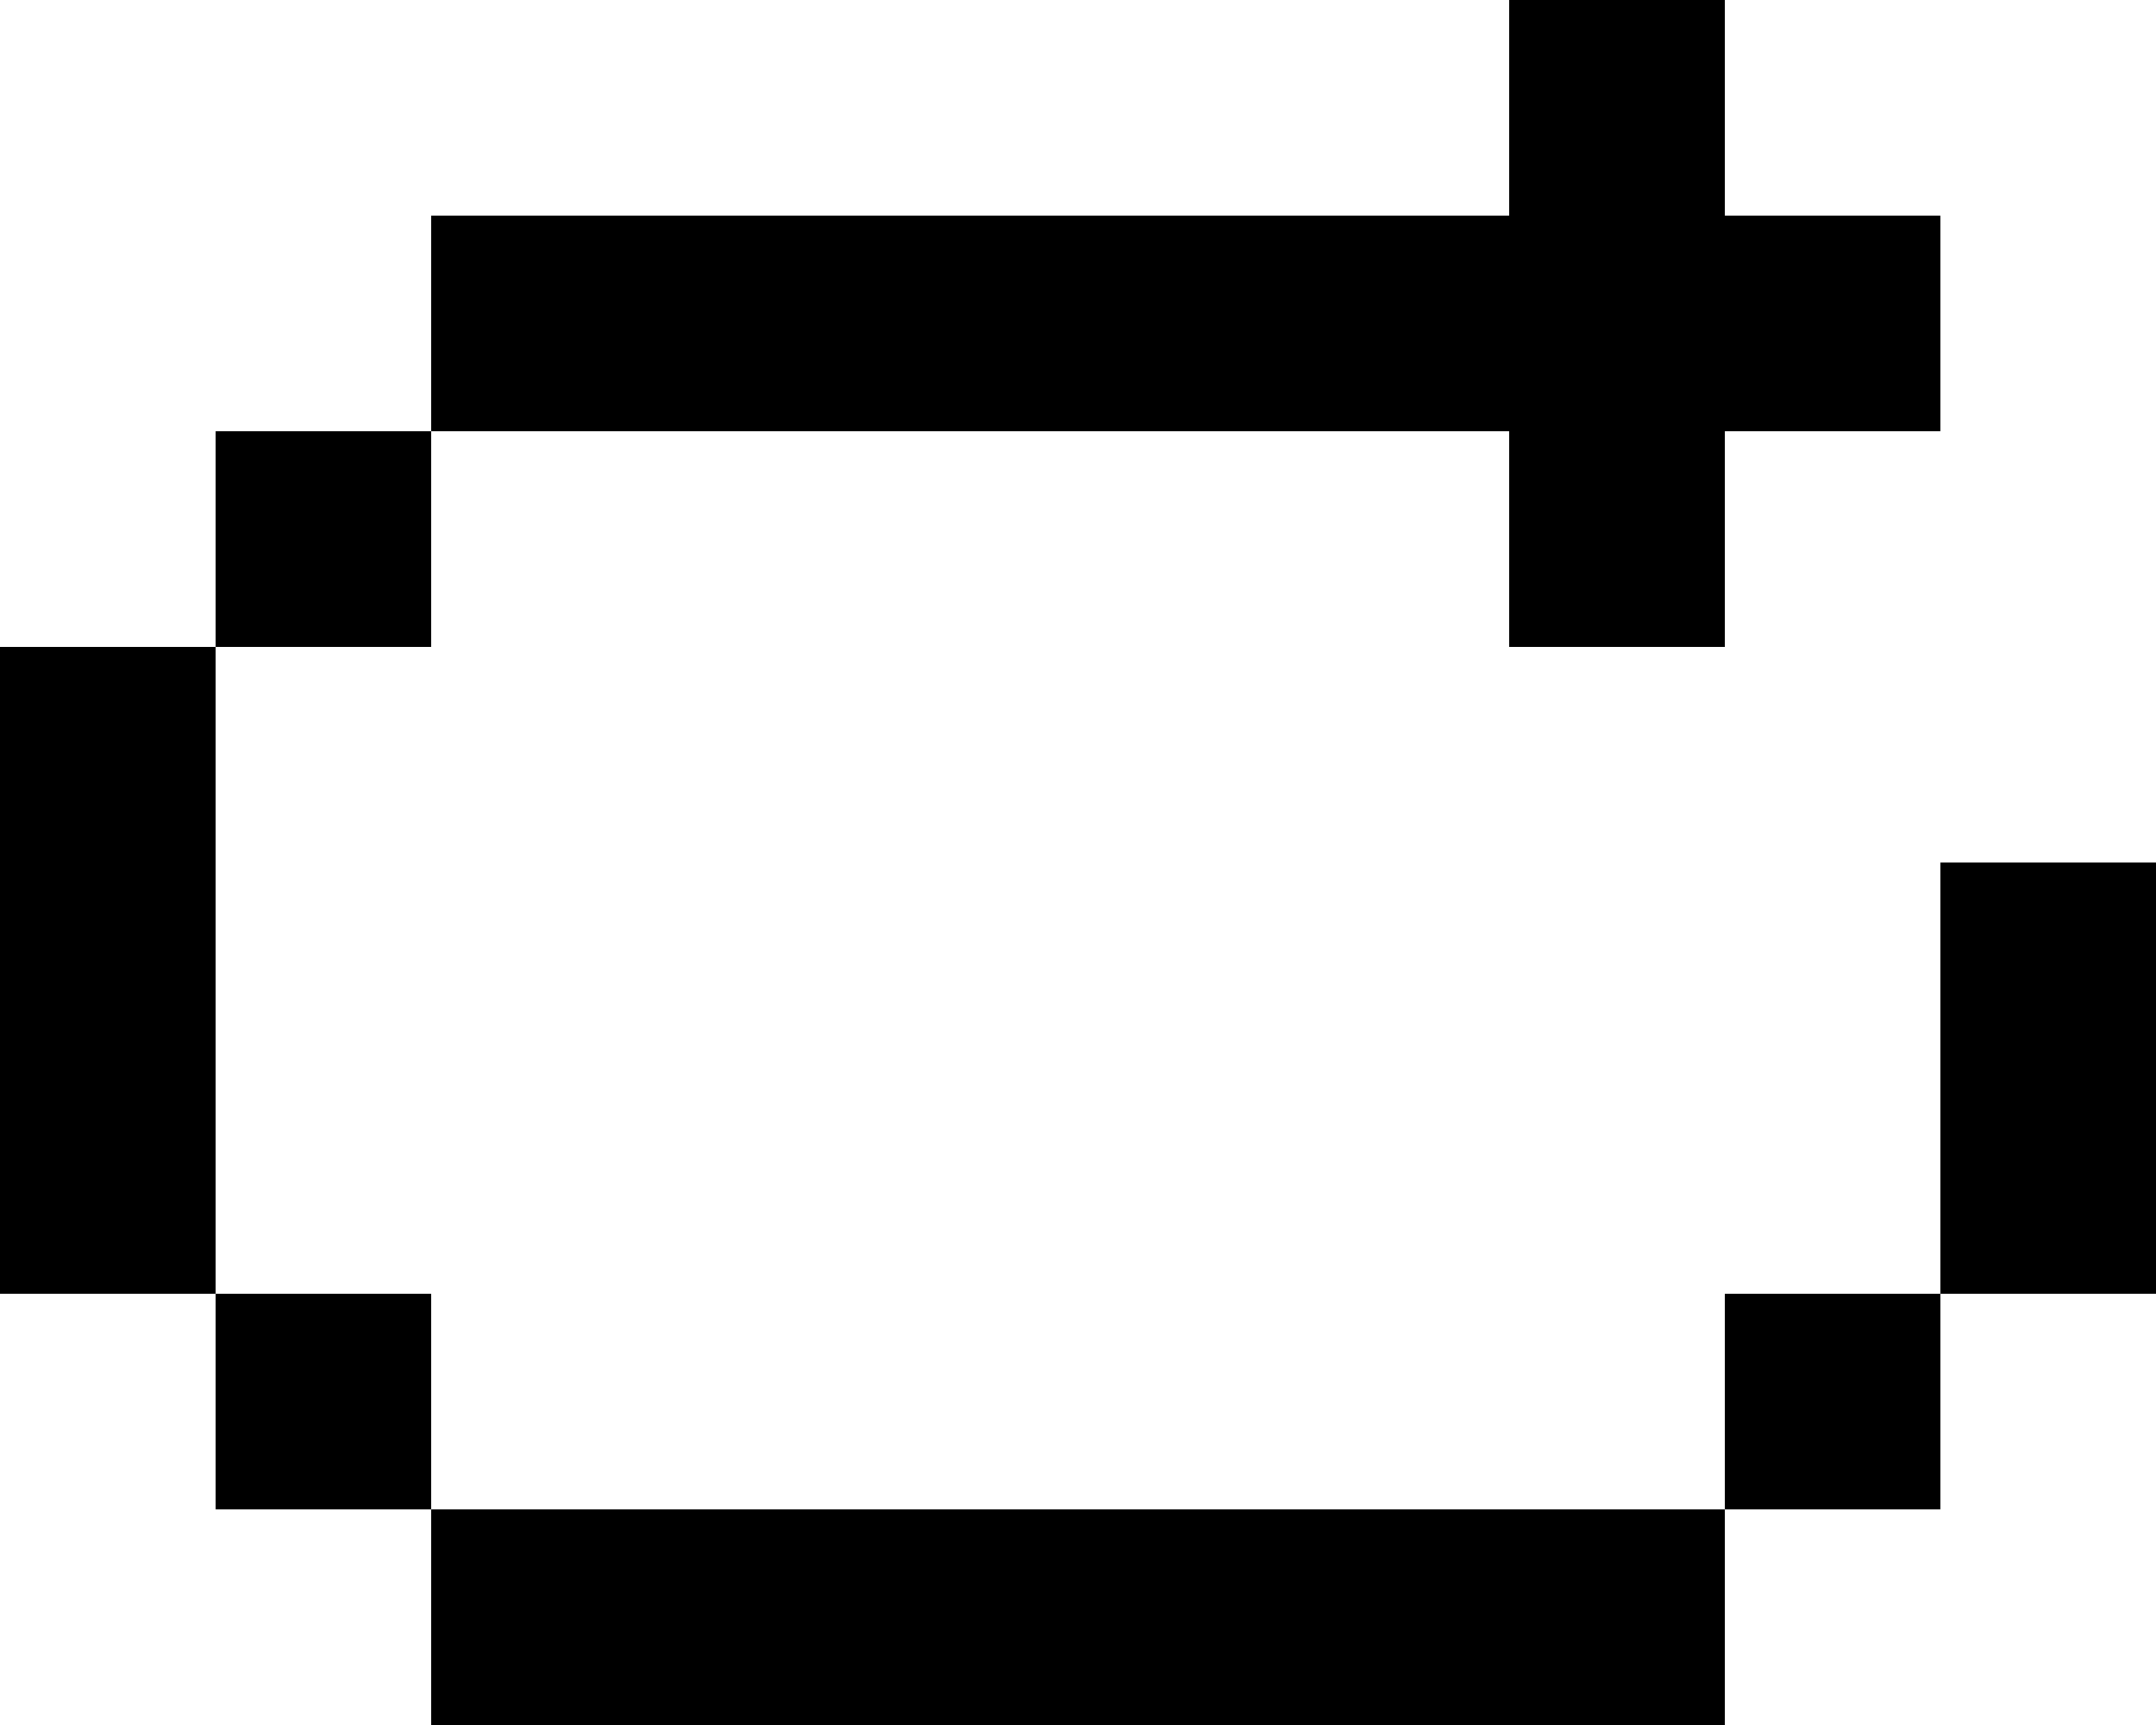
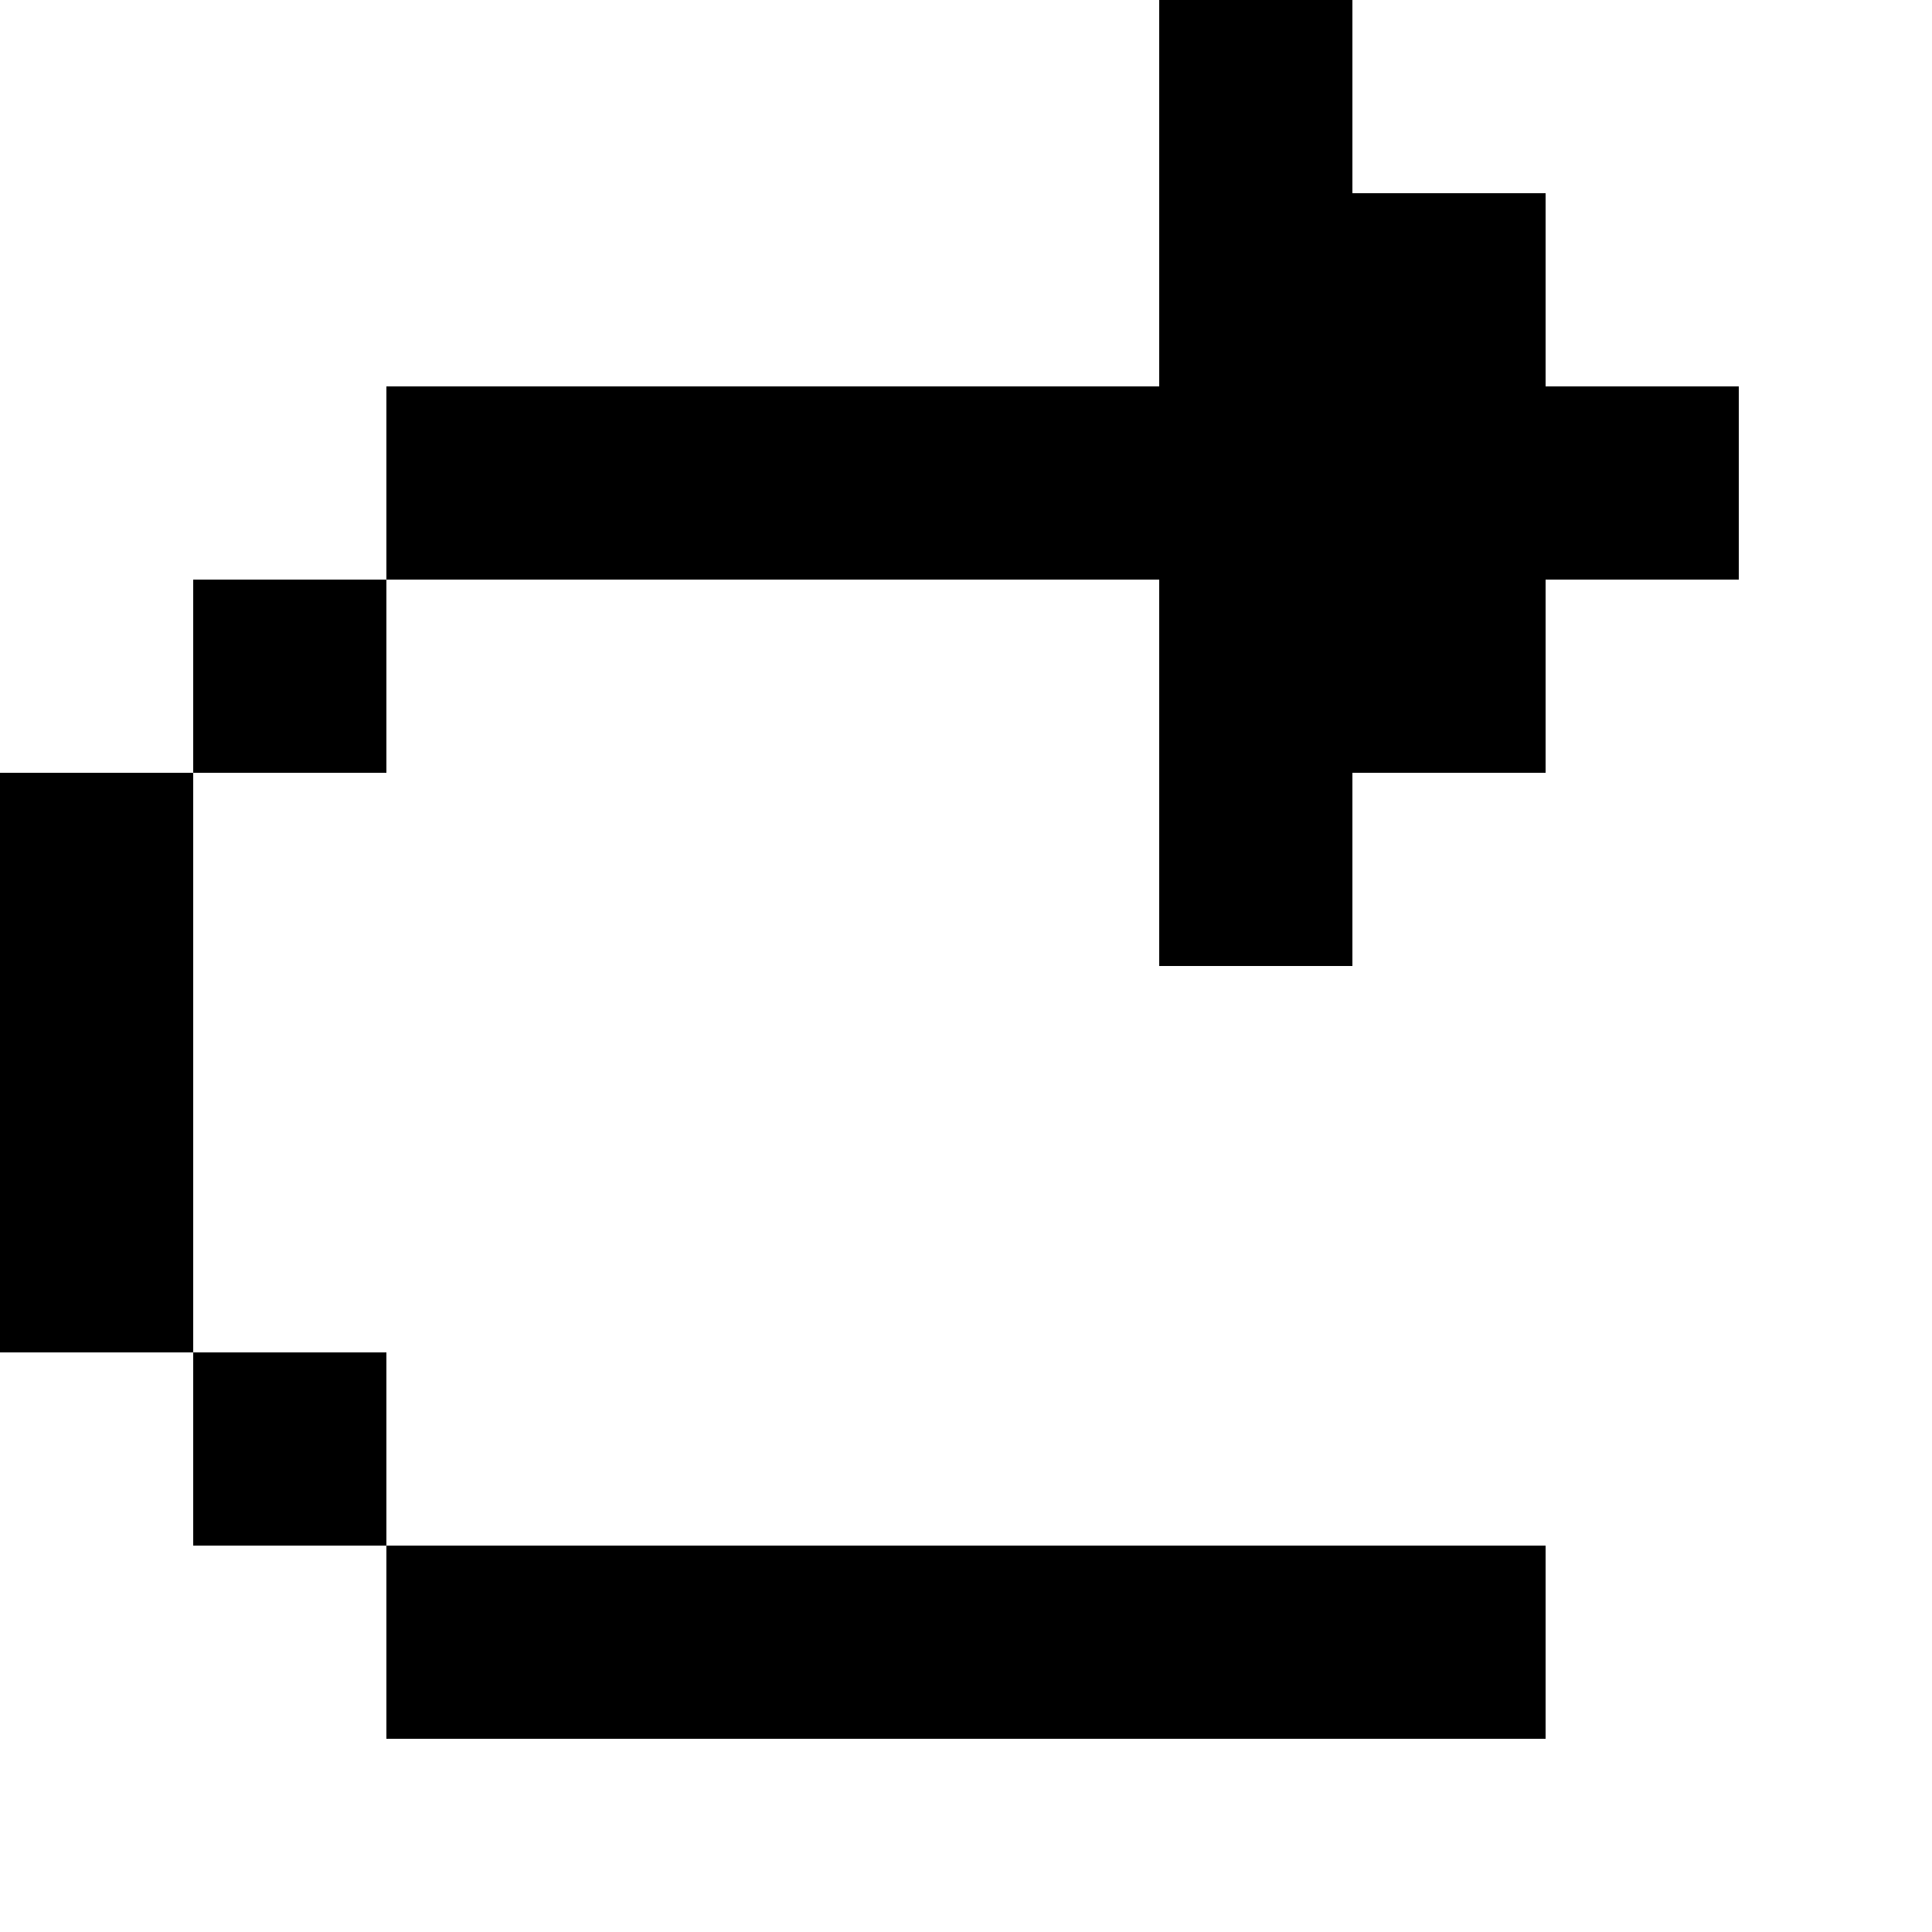
- <svg xmlns="http://www.w3.org/2000/svg" viewBox="0 0 10 8" shape-rendering="crispEdges">
-   <path d="M7 0h1v1H7zM2 1h7v1H2zM1 2h1v1H1zM7 2h1v1H7zM0 3h1v1H0zM0 4h1v1H0zM9 4h1v1H9zM0 5h1v1H0zM9 5h1v1H9zM1 6h1v1H1zM8 6h1v1H8zM2 7h6v1H2z" />
+ <svg xmlns="http://www.w3.org/2000/svg" viewBox="0 0 10 10" shape-rendering="crispEdges">
+   <path d="M6 0h1v1H6zM6 1h2v1H6zM2 2h7v1H2zM1 3h1v1H1zM6 3h2v1H6zM0 4h1v1H0zM6 4h1v1H6zM0 5h1v1H0zM0 6h1v1H0zM1 7h1v1H1zM2 8h6v1H2z" />
</svg>
